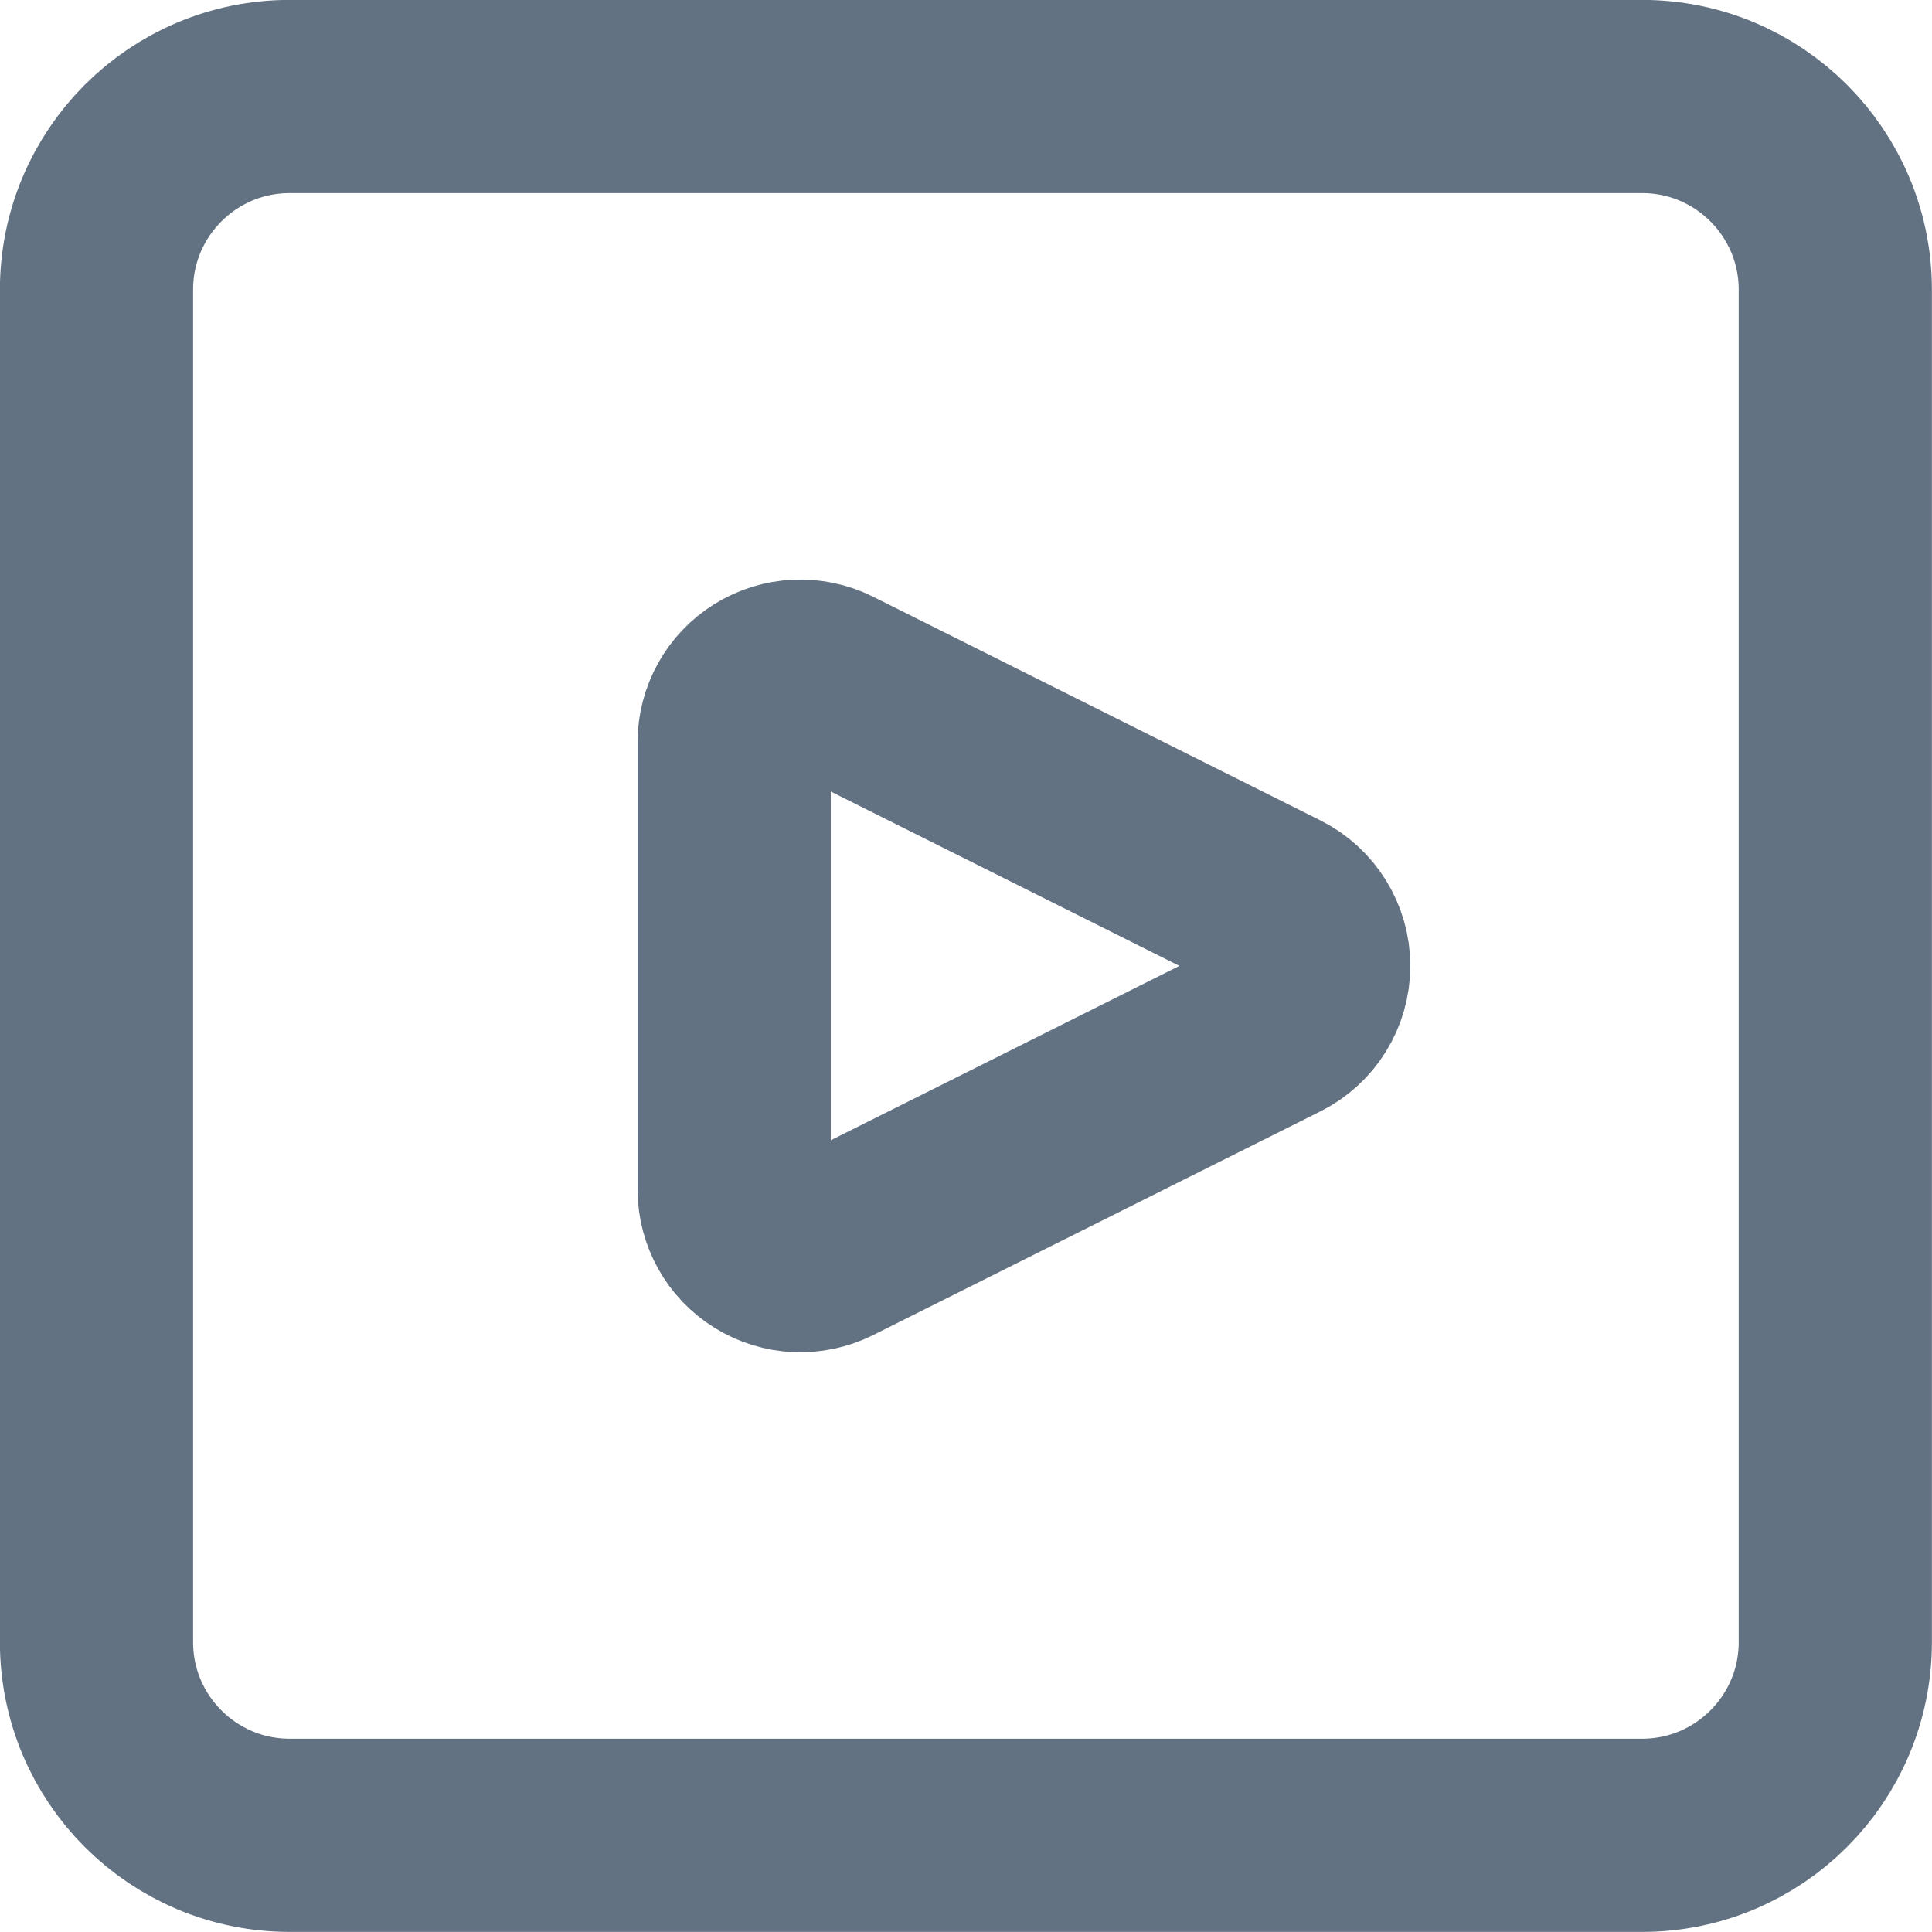
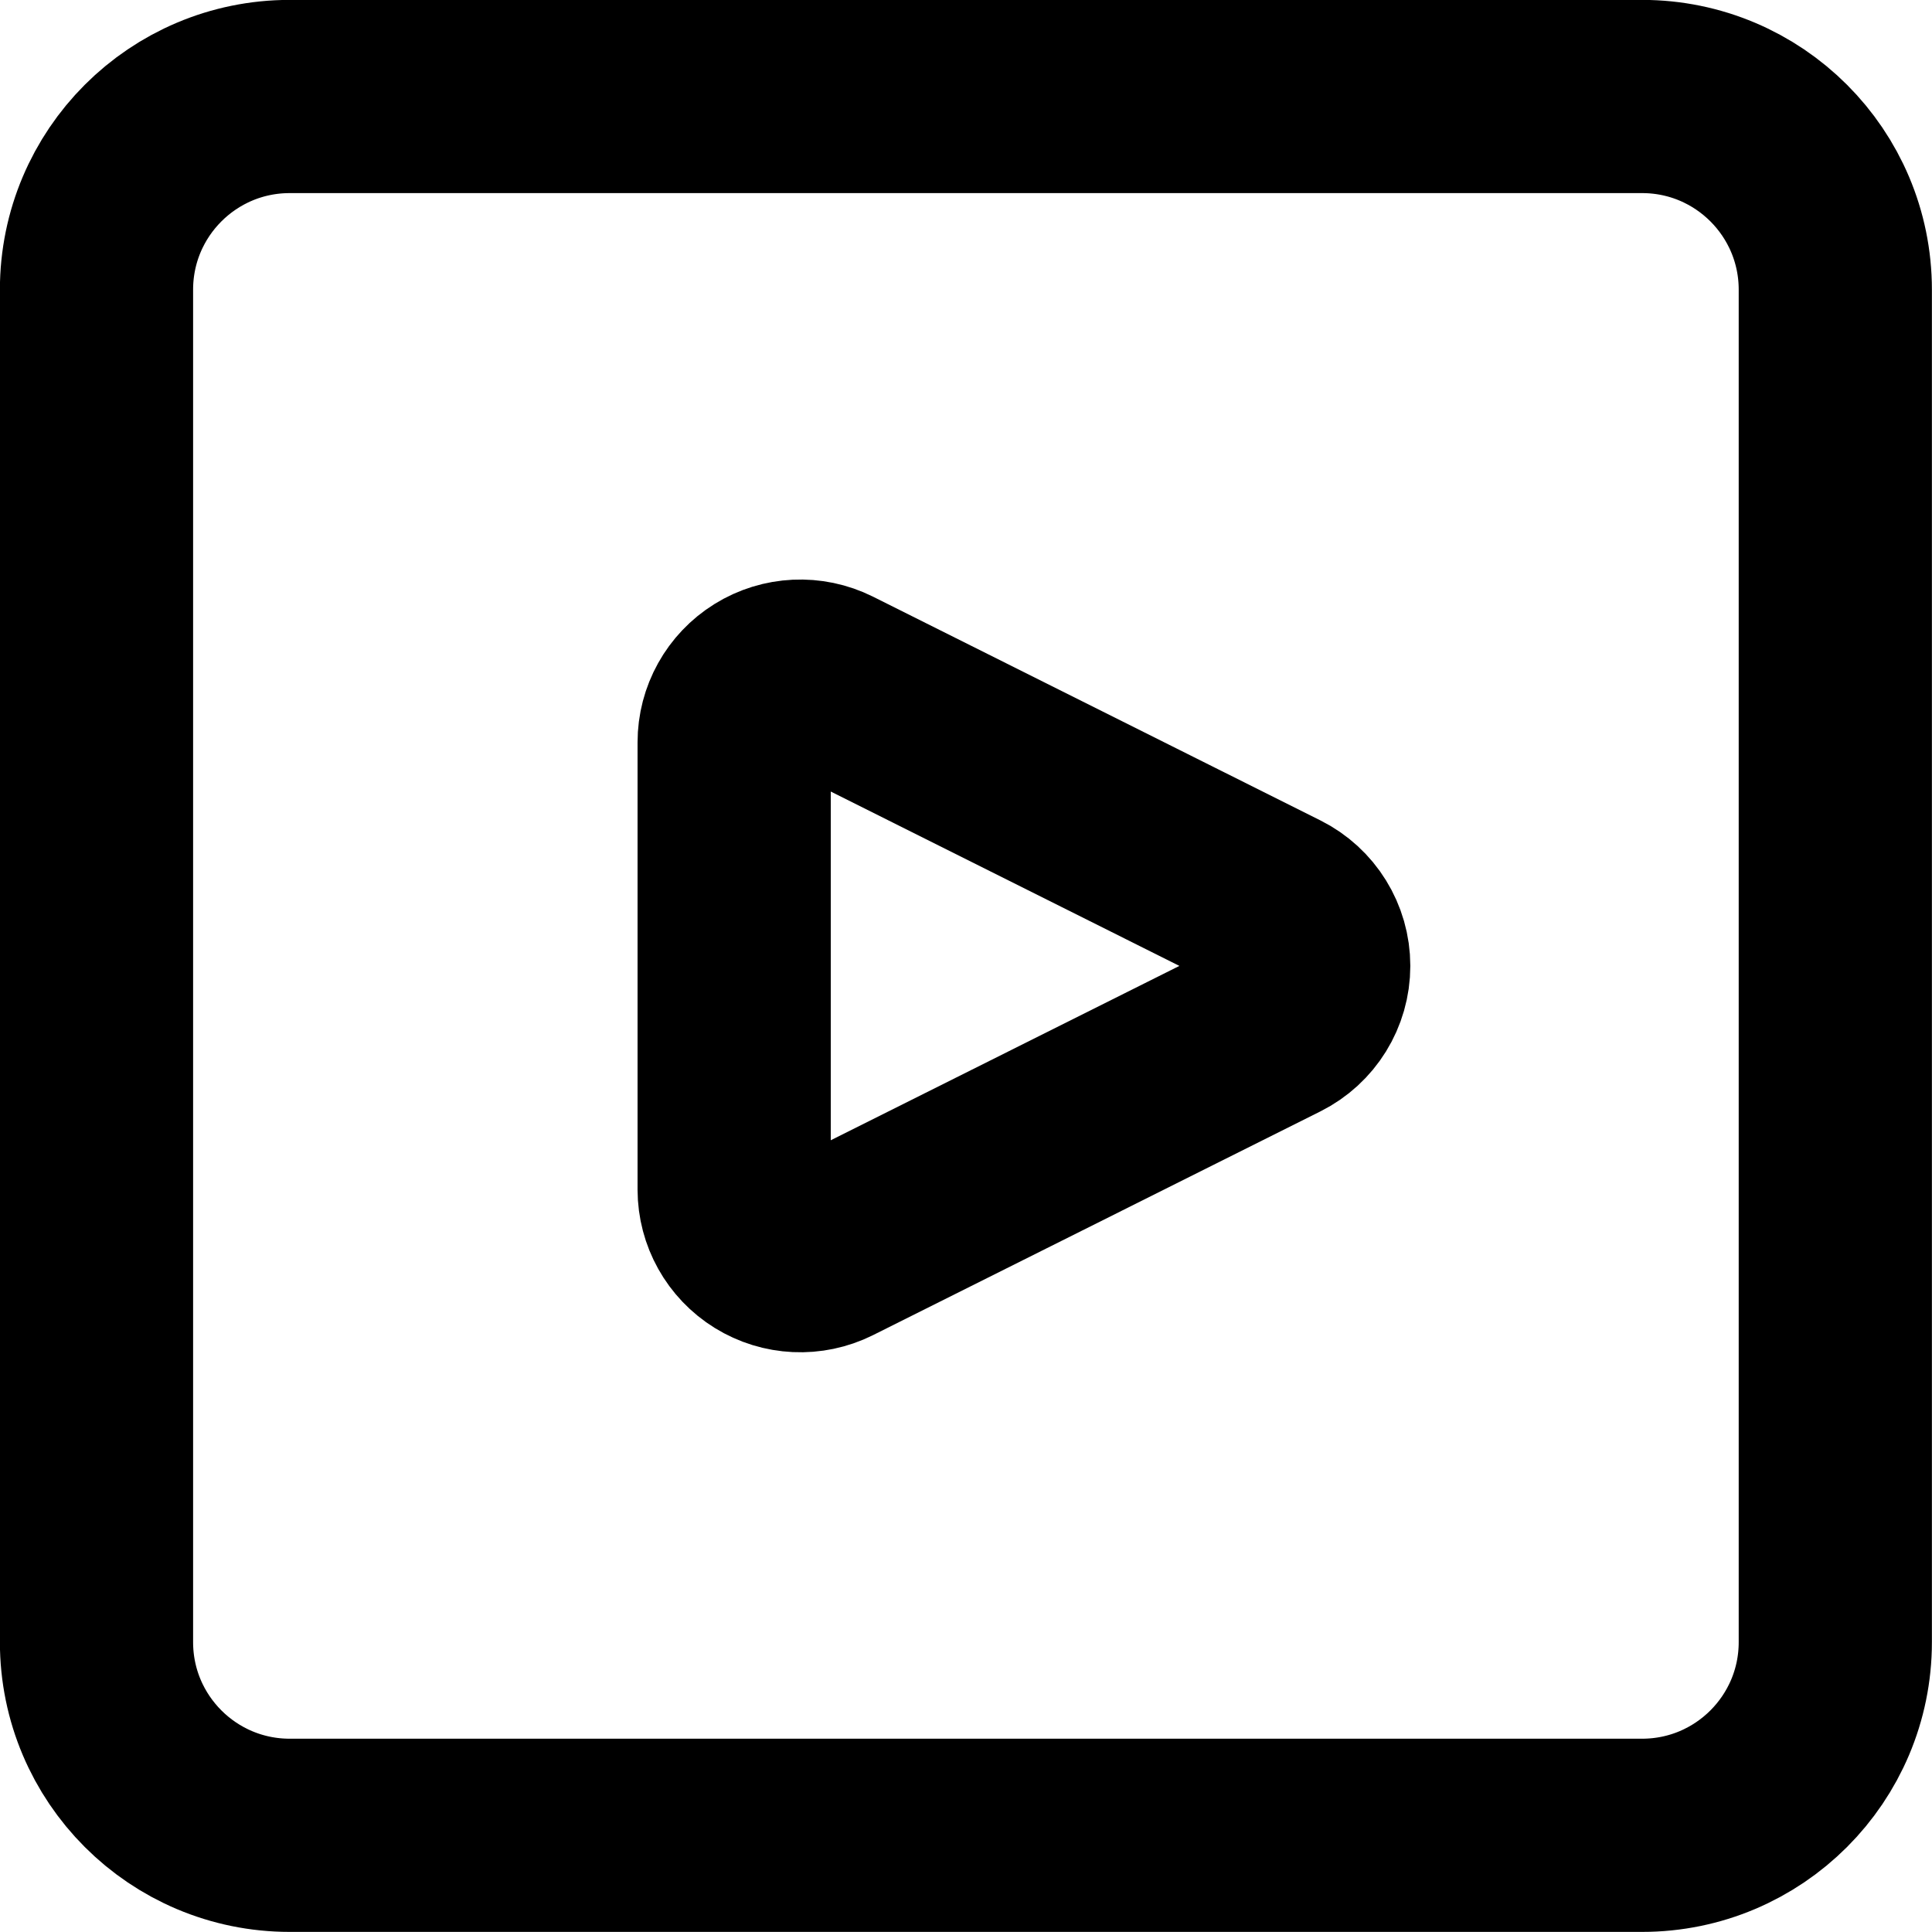
<svg xmlns="http://www.w3.org/2000/svg" width="20" height="20" fill="none">
-   <path clip-rule="evenodd" d="M.999 2.999a2 2 0 0 1 2-2h14a2 2 0 0 1 2 2v14a2 2 0 0 1-2 2h-14a2 2 0 0 1-2-2v-14Z" stroke="#637282" stroke-width="2" stroke-linecap="round" stroke-linejoin="round" />
-   <path clip-rule="evenodd" d="M8.59 12.927a.685.685 0 0 1-.99-.612v-4.63a.685.685 0 0 1 .99-.614l4.631 2.316a.684.684 0 0 1 0 1.224L8.59 12.927Z" stroke="#637282" stroke-width="2" stroke-linecap="round" stroke-linejoin="round" />
+   <path clip-rule="evenodd" d="M.999 2.999a2 2 0 0 1 2-2h14a2 2 0 0 1 2 2v14a2 2 0 0 1-2 2h-14a2 2 0 0 1-2-2v-14Z" stroke="currentColor" stroke-width="2" stroke-linecap="round" stroke-linejoin="round" />
+   <path clip-rule="evenodd" d="M8.59 12.927a.685.685 0 0 1-.99-.612v-4.63a.685.685 0 0 1 .99-.614l4.631 2.316a.684.684 0 0 1 0 1.224L8.59 12.927Z" stroke="currentColor" stroke-width="2" stroke-linecap="round" stroke-linejoin="round" />
</svg>
